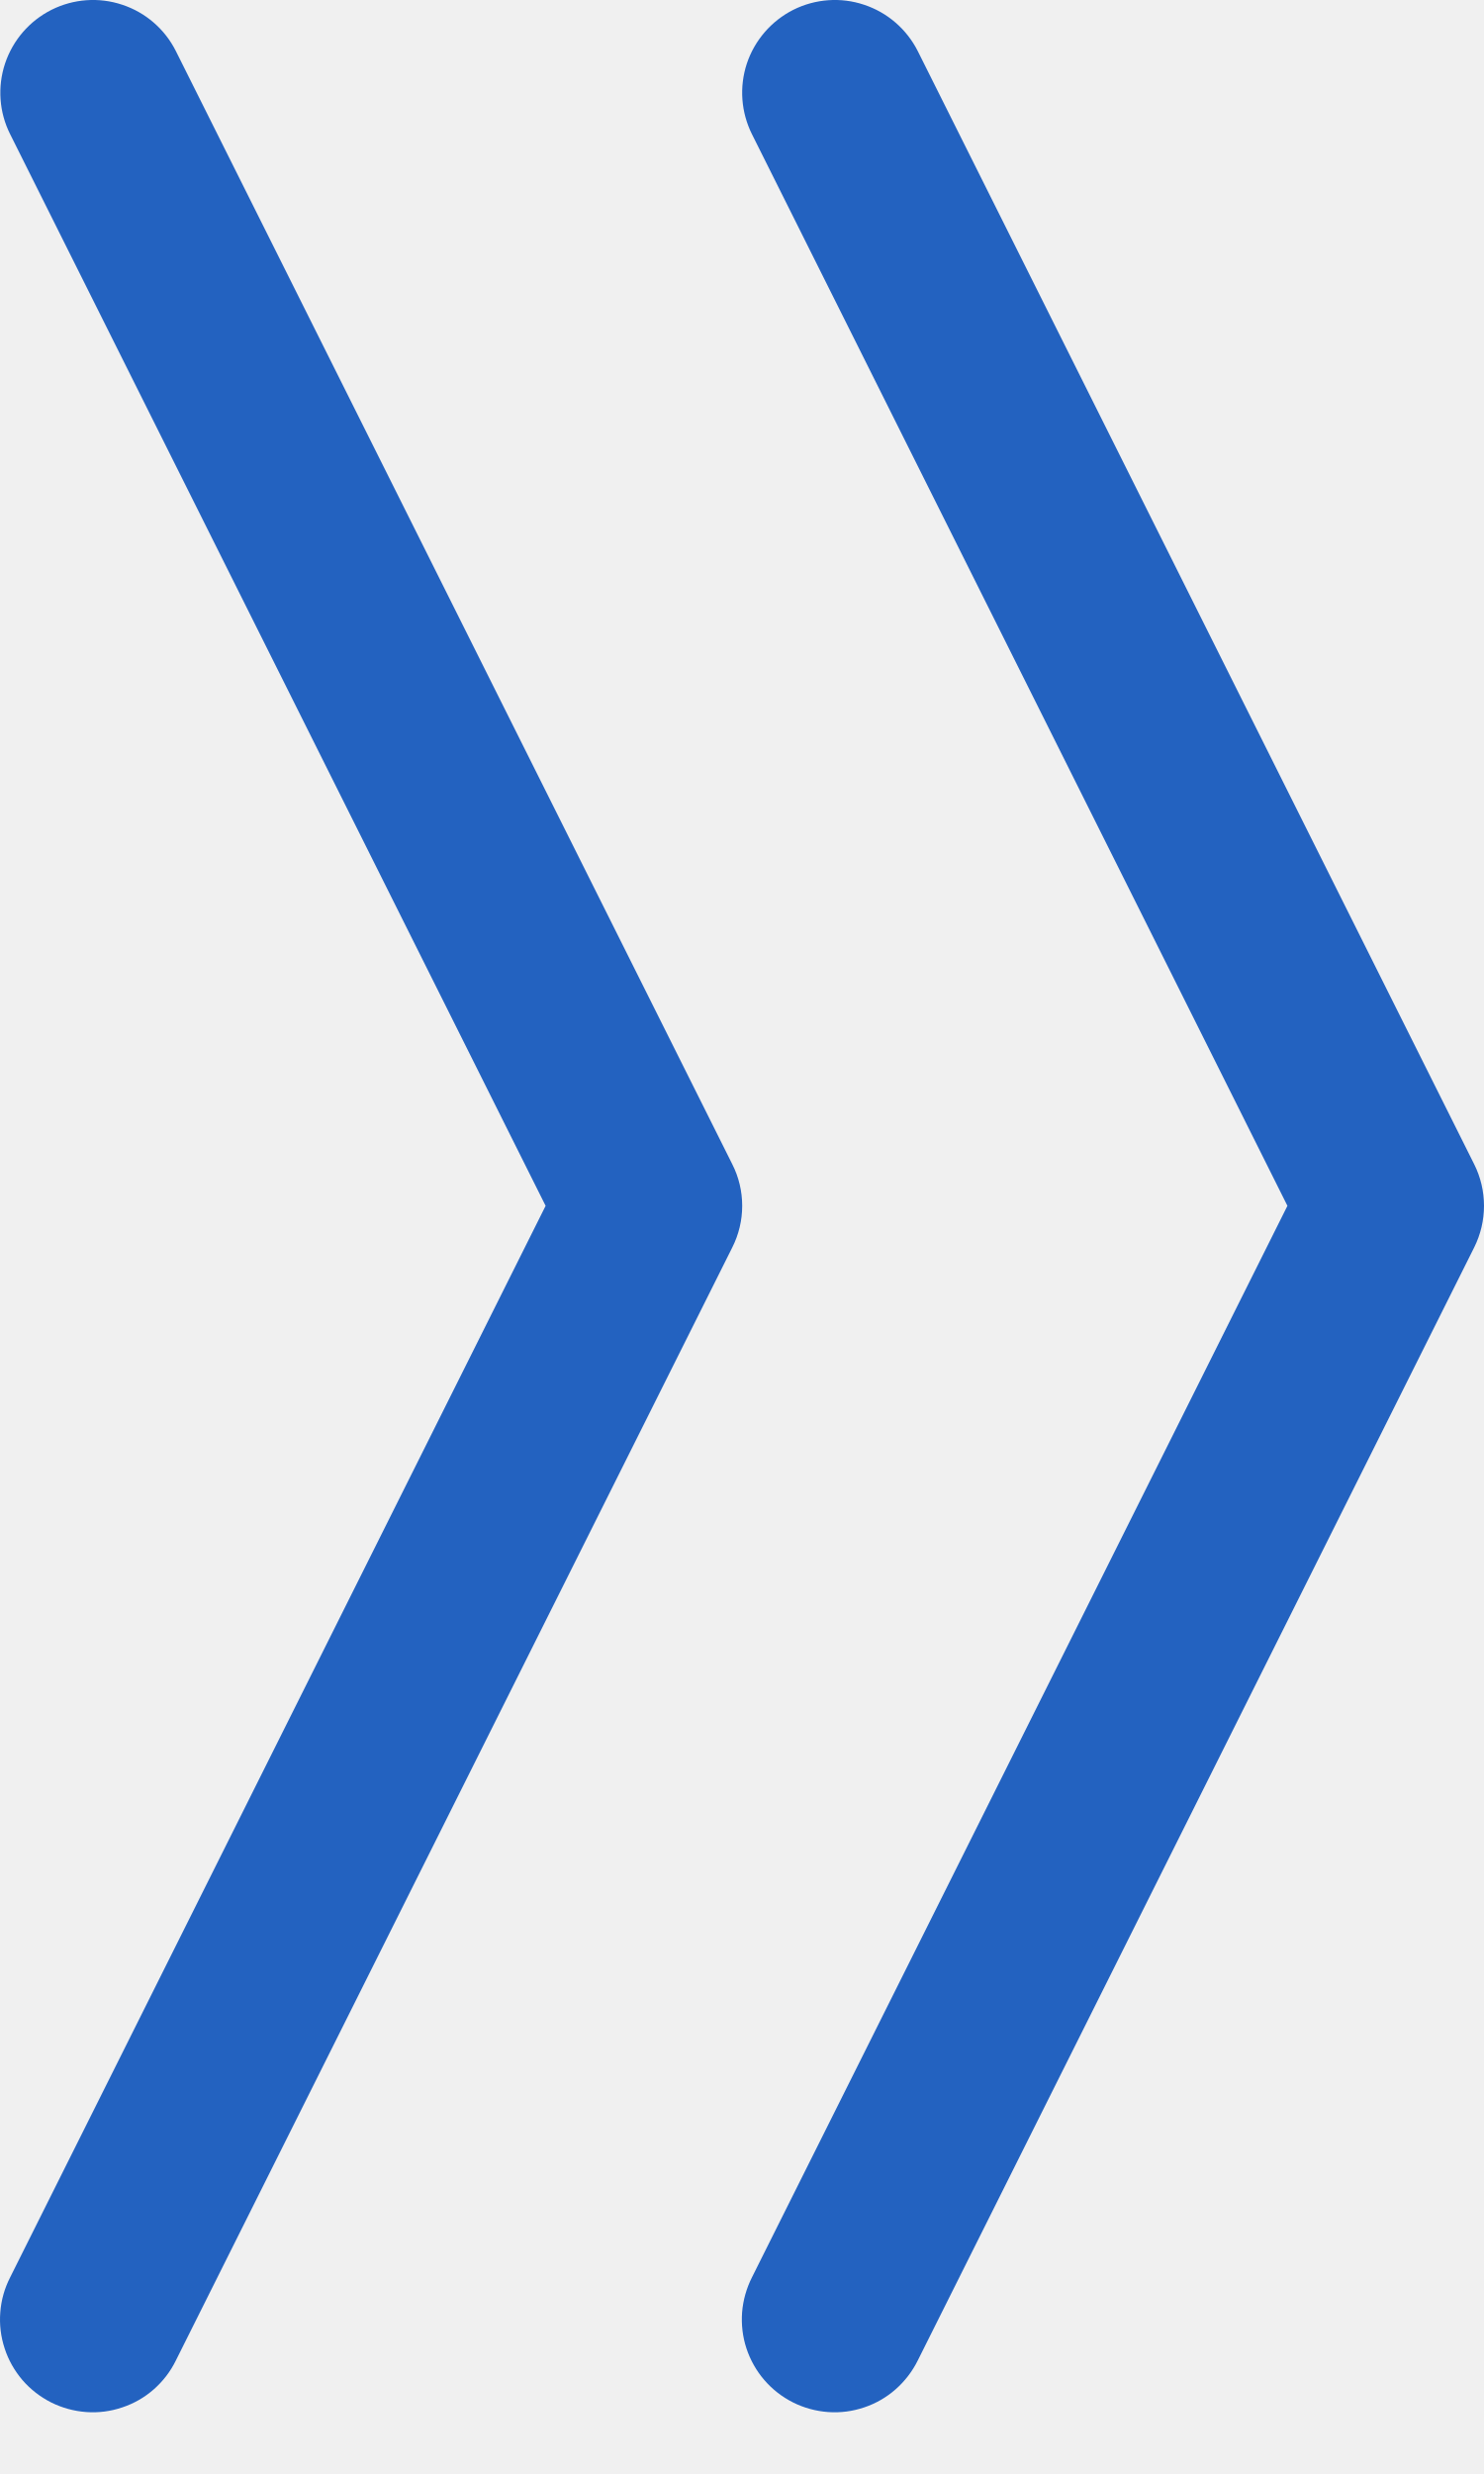
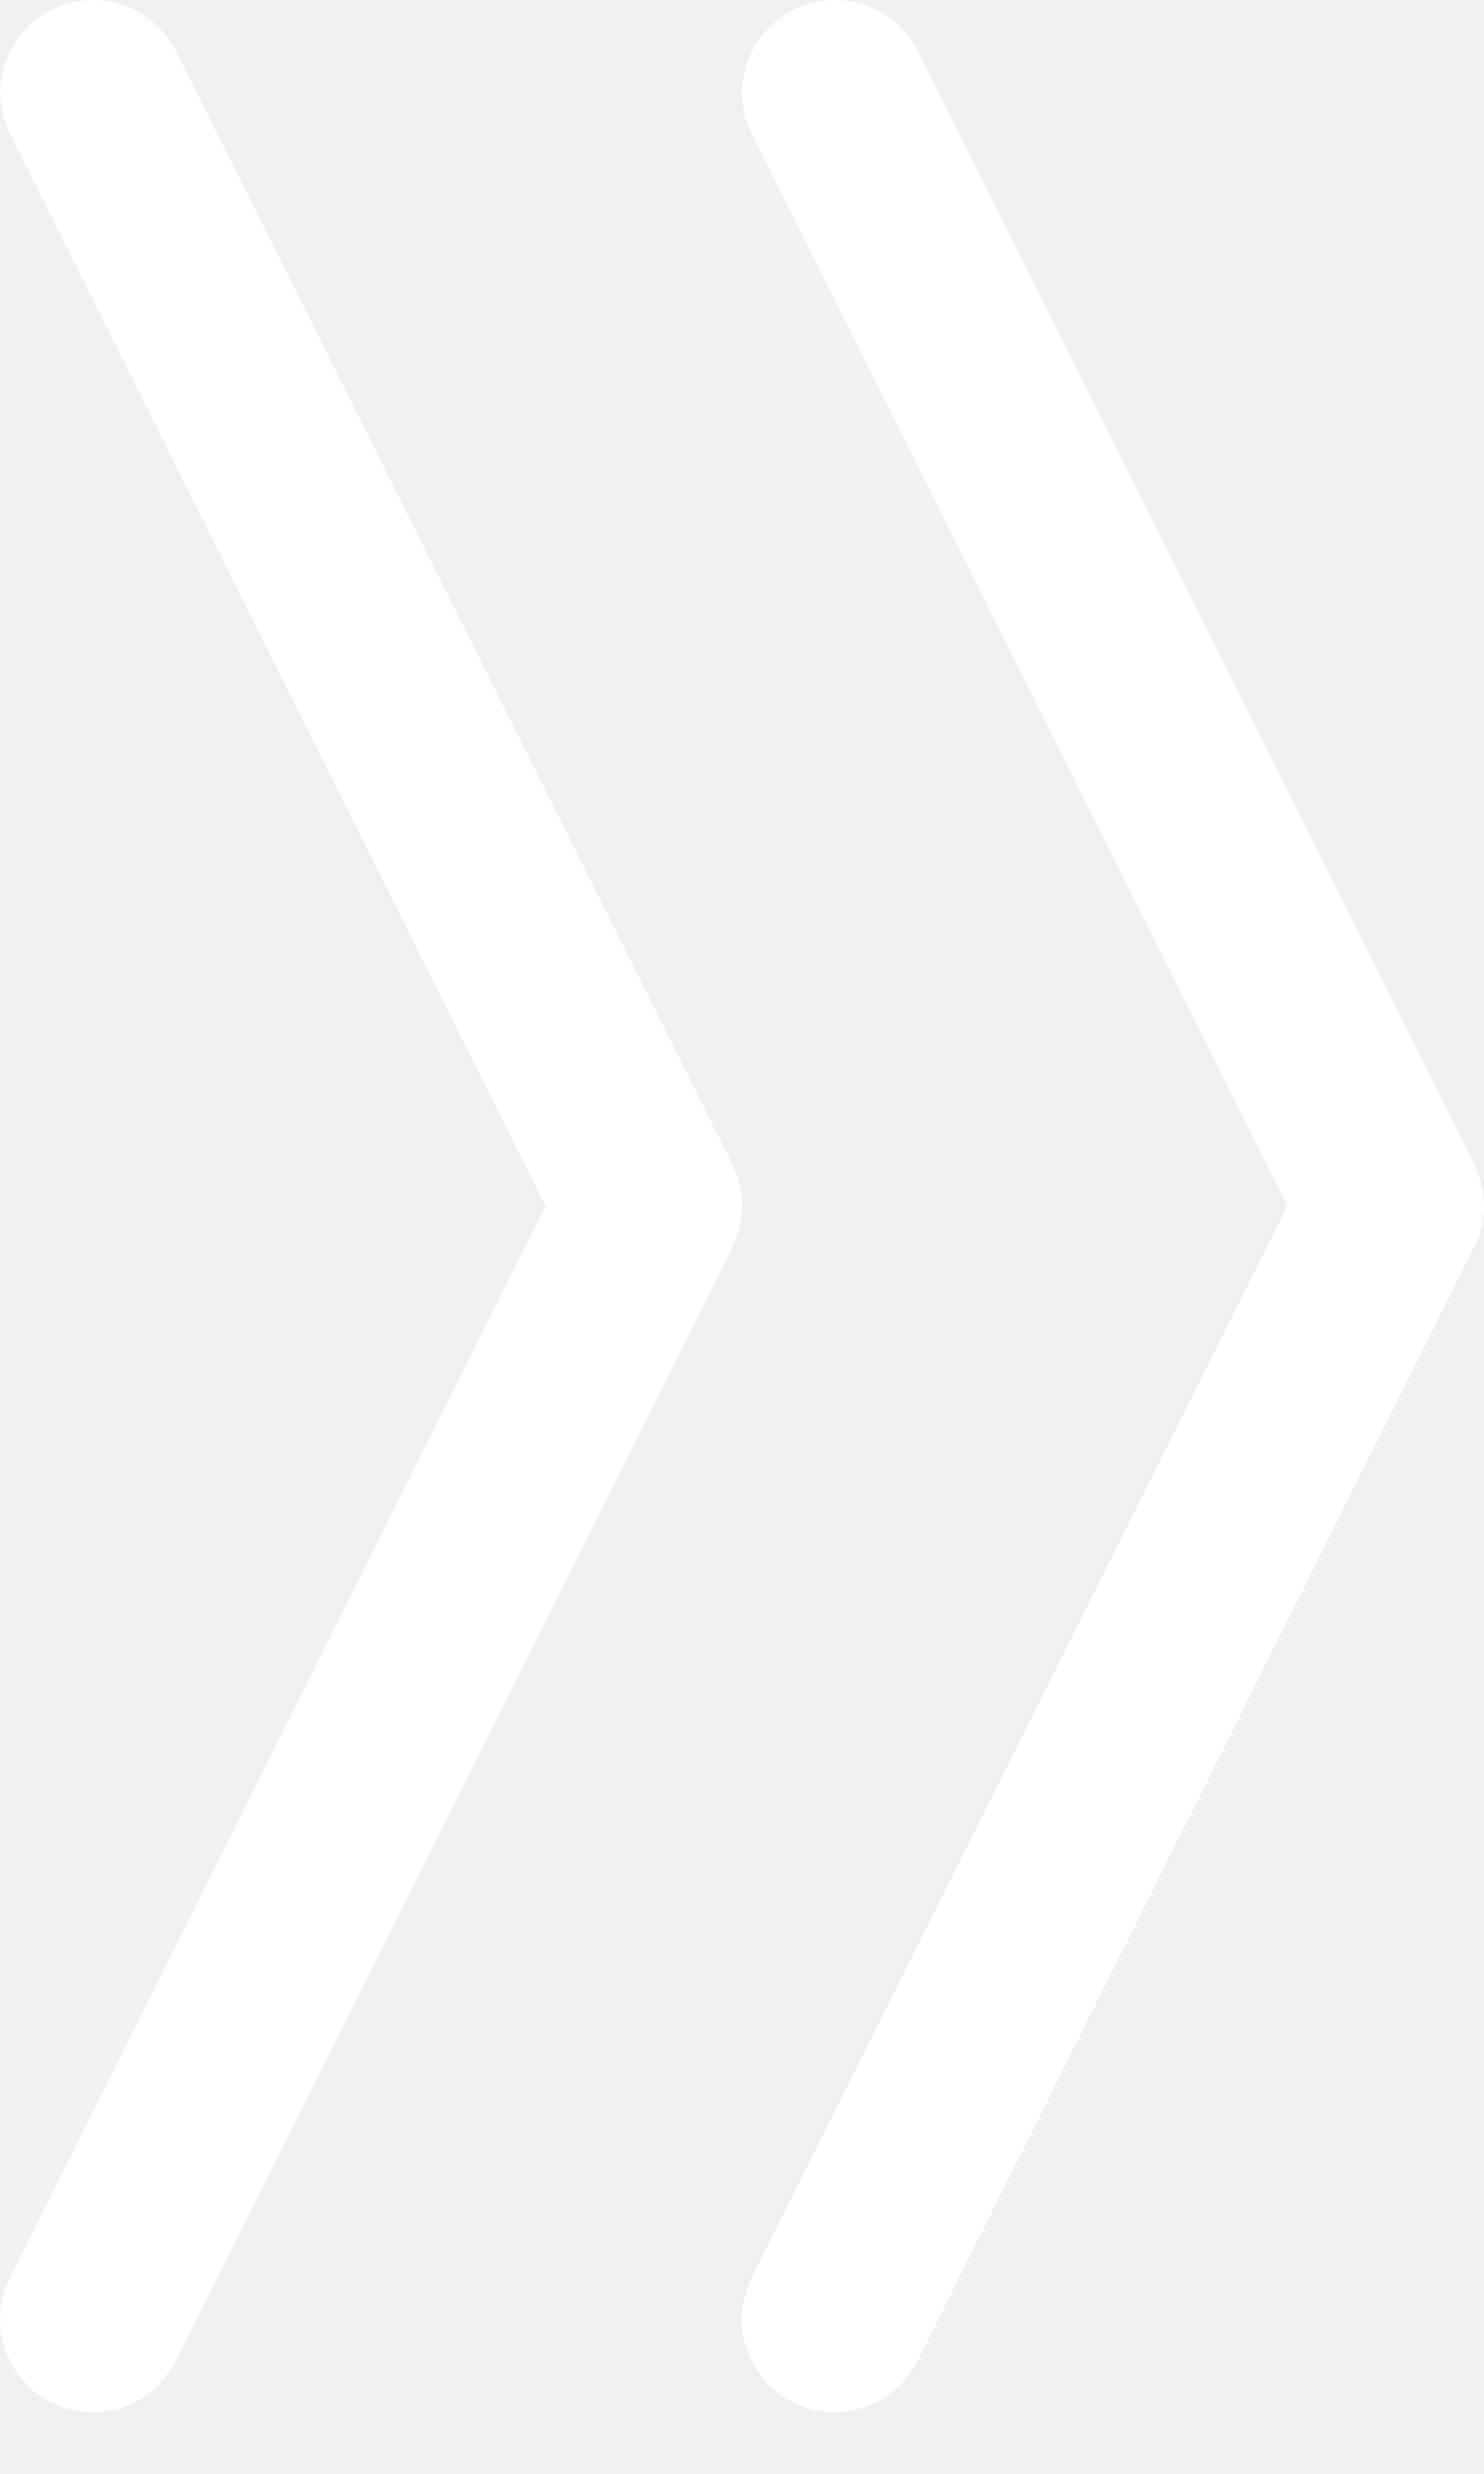
<svg xmlns="http://www.w3.org/2000/svg" width="15" height="25" viewBox="0 0 15 25" fill="none">
-   <path fill-rule="evenodd" clip-rule="evenodd" d="M0.521 0.099C0.743 -0.012 1 -0.031 1.236 0.048C1.472 0.126 1.667 0.295 1.778 0.517L7.402 11.765C7.468 11.895 7.502 12.039 7.502 12.185C7.502 12.331 7.468 12.474 7.402 12.605L1.778 23.852C1.724 23.963 1.648 24.062 1.555 24.144C1.462 24.226 1.354 24.288 1.236 24.327C1.119 24.367 0.995 24.383 0.872 24.374C0.748 24.365 0.628 24.332 0.517 24.277C0.407 24.221 0.308 24.145 0.227 24.051C0.147 23.957 0.085 23.849 0.047 23.731C0.008 23.613 -0.007 23.489 0.003 23.366C0.012 23.243 0.046 23.123 0.103 23.012L5.515 12.185L0.103 1.357C-0.009 1.135 -0.027 0.878 0.051 0.642C0.13 0.406 0.298 0.211 0.521 0.099Z" fill="#2362C0" />
-   <path fill-rule="evenodd" clip-rule="evenodd" d="M8.019 0.099C8.241 -0.012 8.499 -0.031 8.734 0.048C8.97 0.126 9.165 0.295 9.277 0.517L14.901 11.765C14.966 11.895 15 12.039 15 12.185C15 12.331 14.966 12.474 14.901 12.605L9.277 23.852C9.222 23.963 9.146 24.062 9.053 24.144C8.96 24.226 8.852 24.288 8.735 24.327C8.617 24.367 8.494 24.383 8.37 24.374C8.247 24.365 8.126 24.332 8.016 24.277C7.905 24.221 7.807 24.145 7.726 24.051C7.645 23.957 7.584 23.849 7.545 23.731C7.506 23.613 7.492 23.489 7.501 23.366C7.511 23.243 7.545 23.123 7.601 23.012L13.013 12.185L7.601 1.357C7.49 1.135 7.471 0.878 7.549 0.642C7.628 0.406 7.797 0.211 8.019 0.099Z" fill="#2362C0" />
+   <g clip-path="url(#clip0_8_5)">
+     <path fill-rule="evenodd" clip-rule="evenodd" d="M0.521 0.099C0.743 -0.012 1 -0.031 1.236 0.048C1.472 0.126 1.667 0.295 1.778 0.517L7.402 11.765C7.468 11.895 7.502 12.039 7.502 12.185C7.502 12.331 7.468 12.474 7.402 12.605L1.778 23.852C1.724 23.963 1.648 24.062 1.555 24.144C1.462 24.226 1.354 24.288 1.236 24.327C1.119 24.367 0.995 24.383 0.872 24.374C0.748 24.365 0.628 24.332 0.517 24.277C0.407 24.221 0.308 24.145 0.227 24.051C0.147 23.957 0.085 23.849 0.047 23.731C0.008 23.613 -0.007 23.489 0.003 23.366C0.012 23.243 0.046 23.123 0.103 23.012L5.515 12.185L0.103 1.357C-0.009 1.135 -0.027 0.878 0.051 0.642C0.13 0.406 0.298 0.211 0.521 0.099Z" fill="white" />
+     <path fill-rule="evenodd" clip-rule="evenodd" d="M8.019 0.099C8.241 -0.012 8.499 -0.031 8.734 0.048C8.97 0.126 9.165 0.295 9.277 0.517L14.901 11.765C14.966 11.895 15 12.039 15 12.185C15 12.331 14.966 12.474 14.901 12.605L9.277 23.852C9.222 23.963 9.146 24.062 9.053 24.144C8.96 24.226 8.852 24.288 8.735 24.327C8.617 24.367 8.494 24.383 8.37 24.374C8.247 24.365 8.126 24.332 8.016 24.277C7.905 24.221 7.807 24.145 7.726 24.051C7.645 23.957 7.584 23.849 7.545 23.731C7.506 23.613 7.492 23.489 7.501 23.366C7.511 23.243 7.545 23.123 7.601 23.012L13.013 12.185L7.601 1.357C7.49 1.135 7.471 0.878 7.549 0.642C7.628 0.406 7.797 0.211 8.019 0.099Z" fill="white" />
+   </g>
+   <defs>
+     <clipPath id="clip0_8_5">
+       <rect width="15" height="25" fill="white" />
+     </clipPath>
+   </defs>
</svg>
